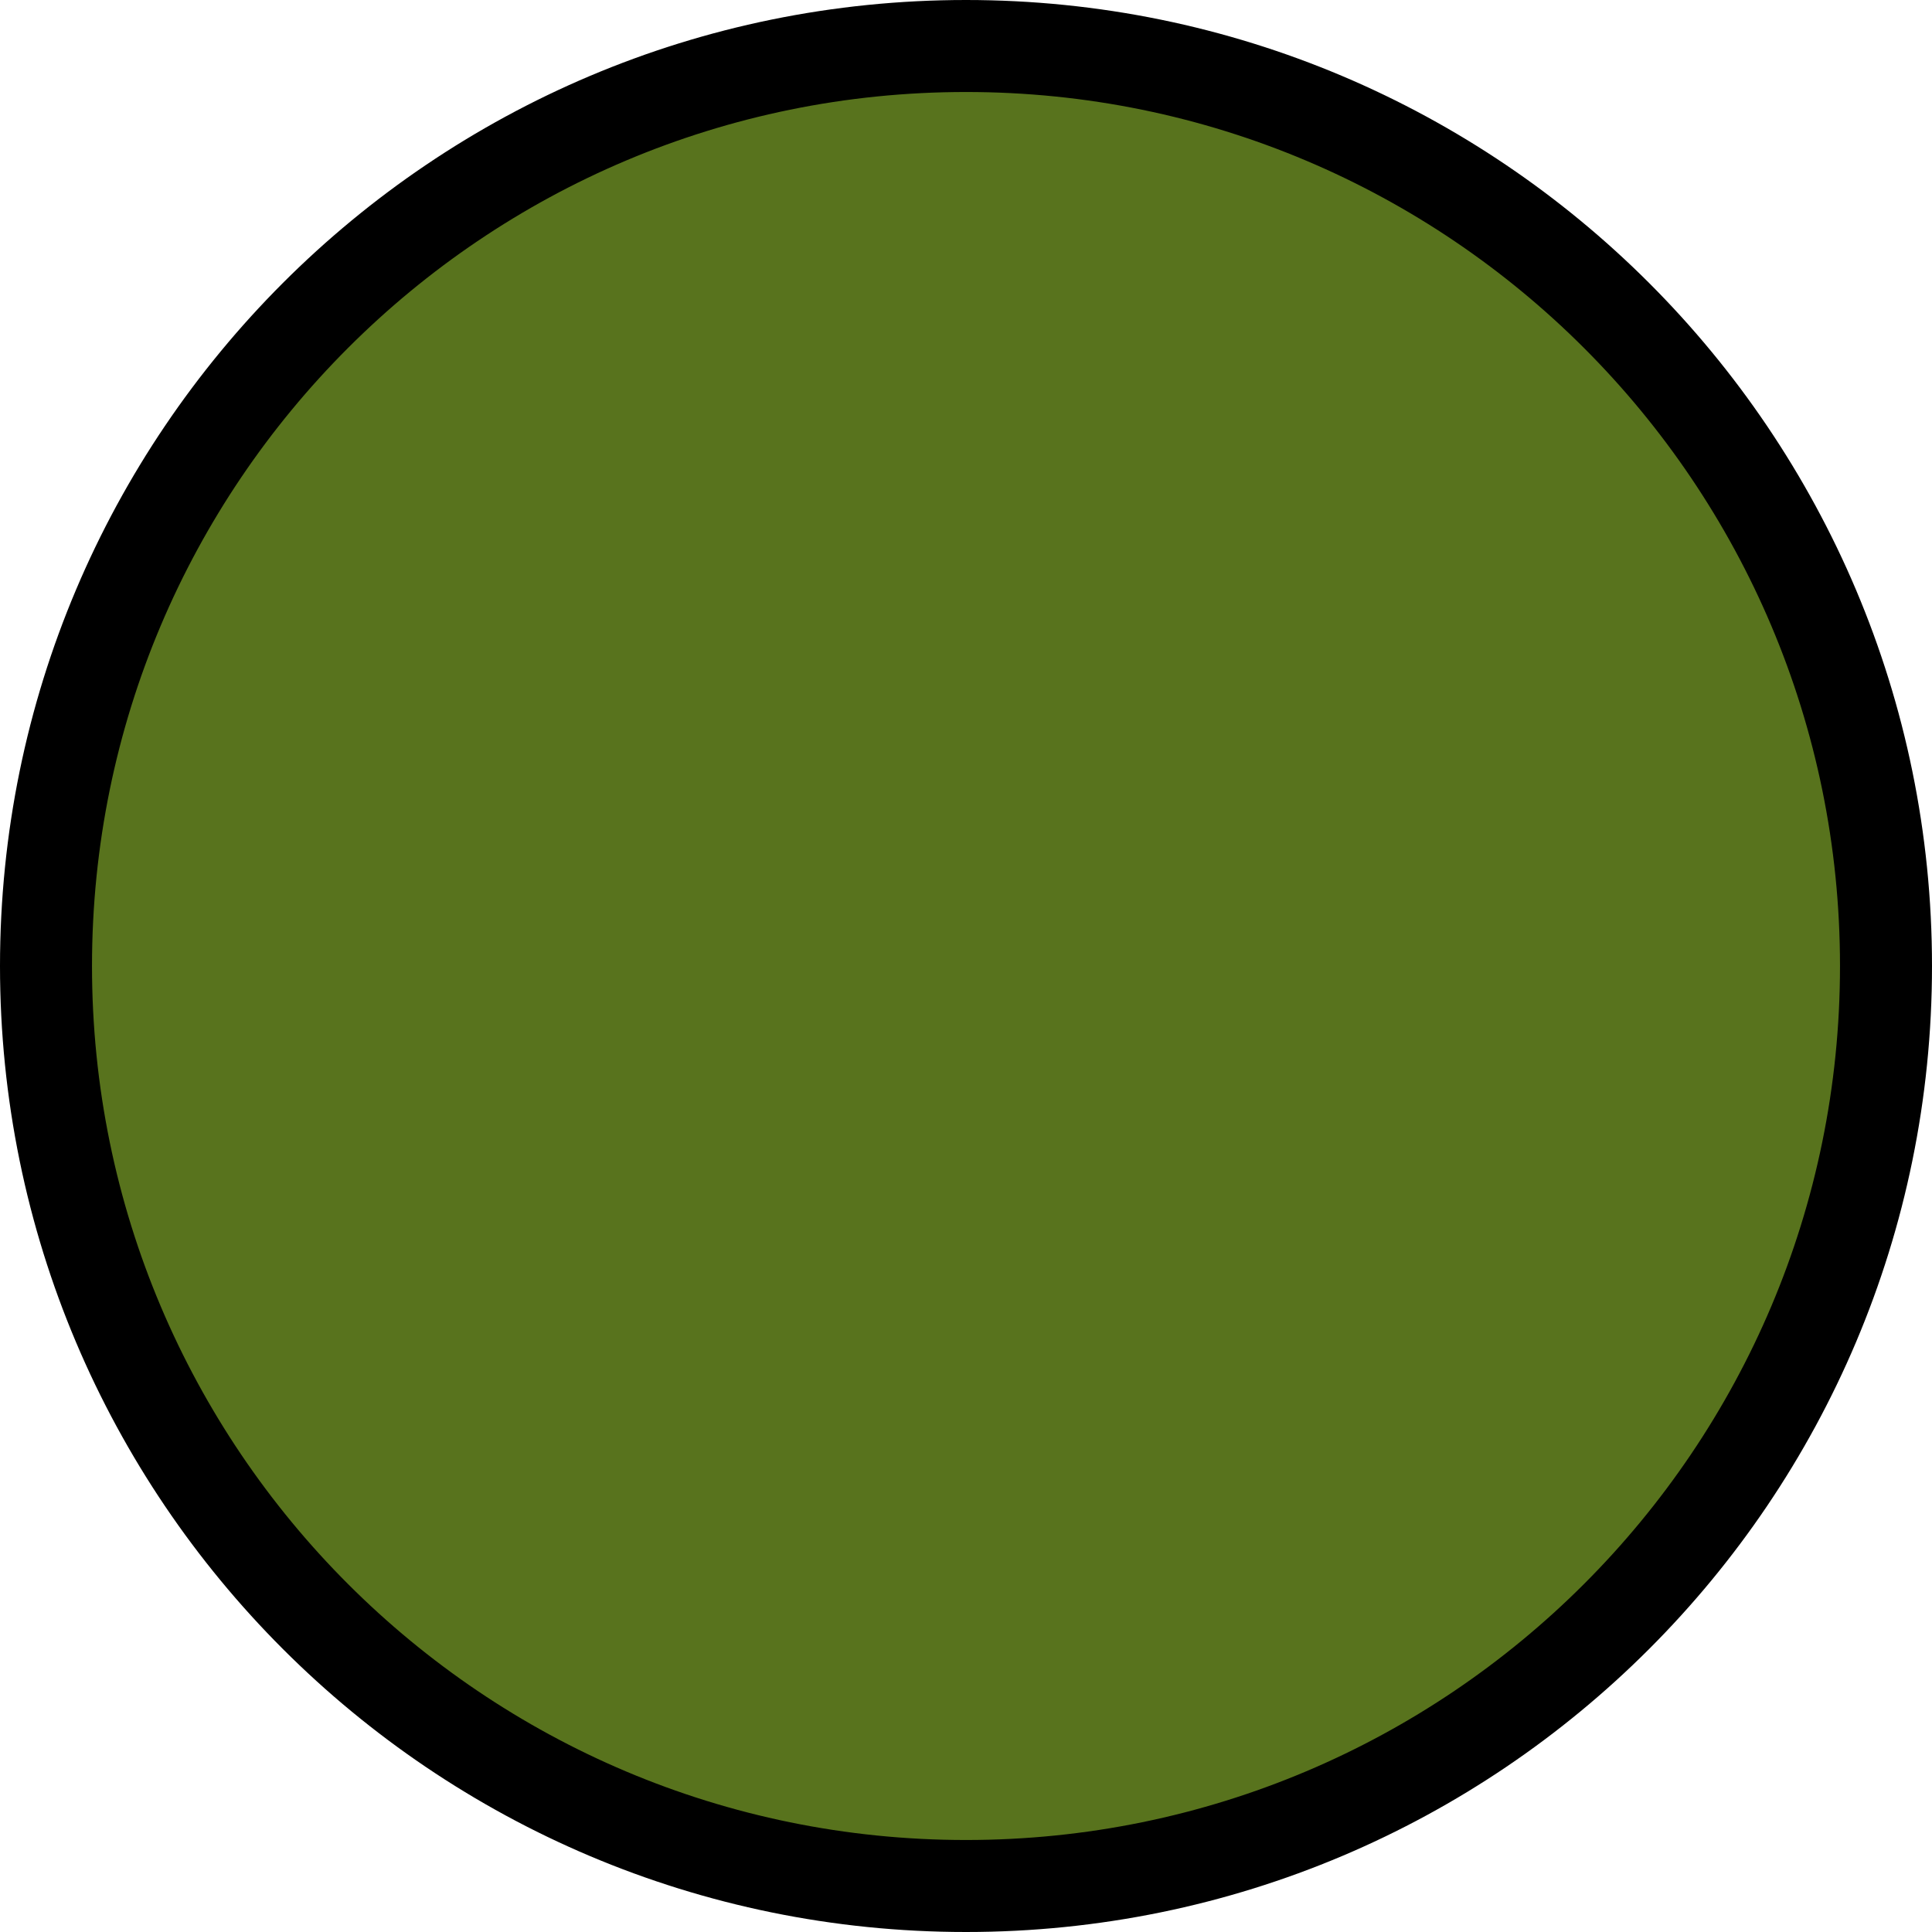
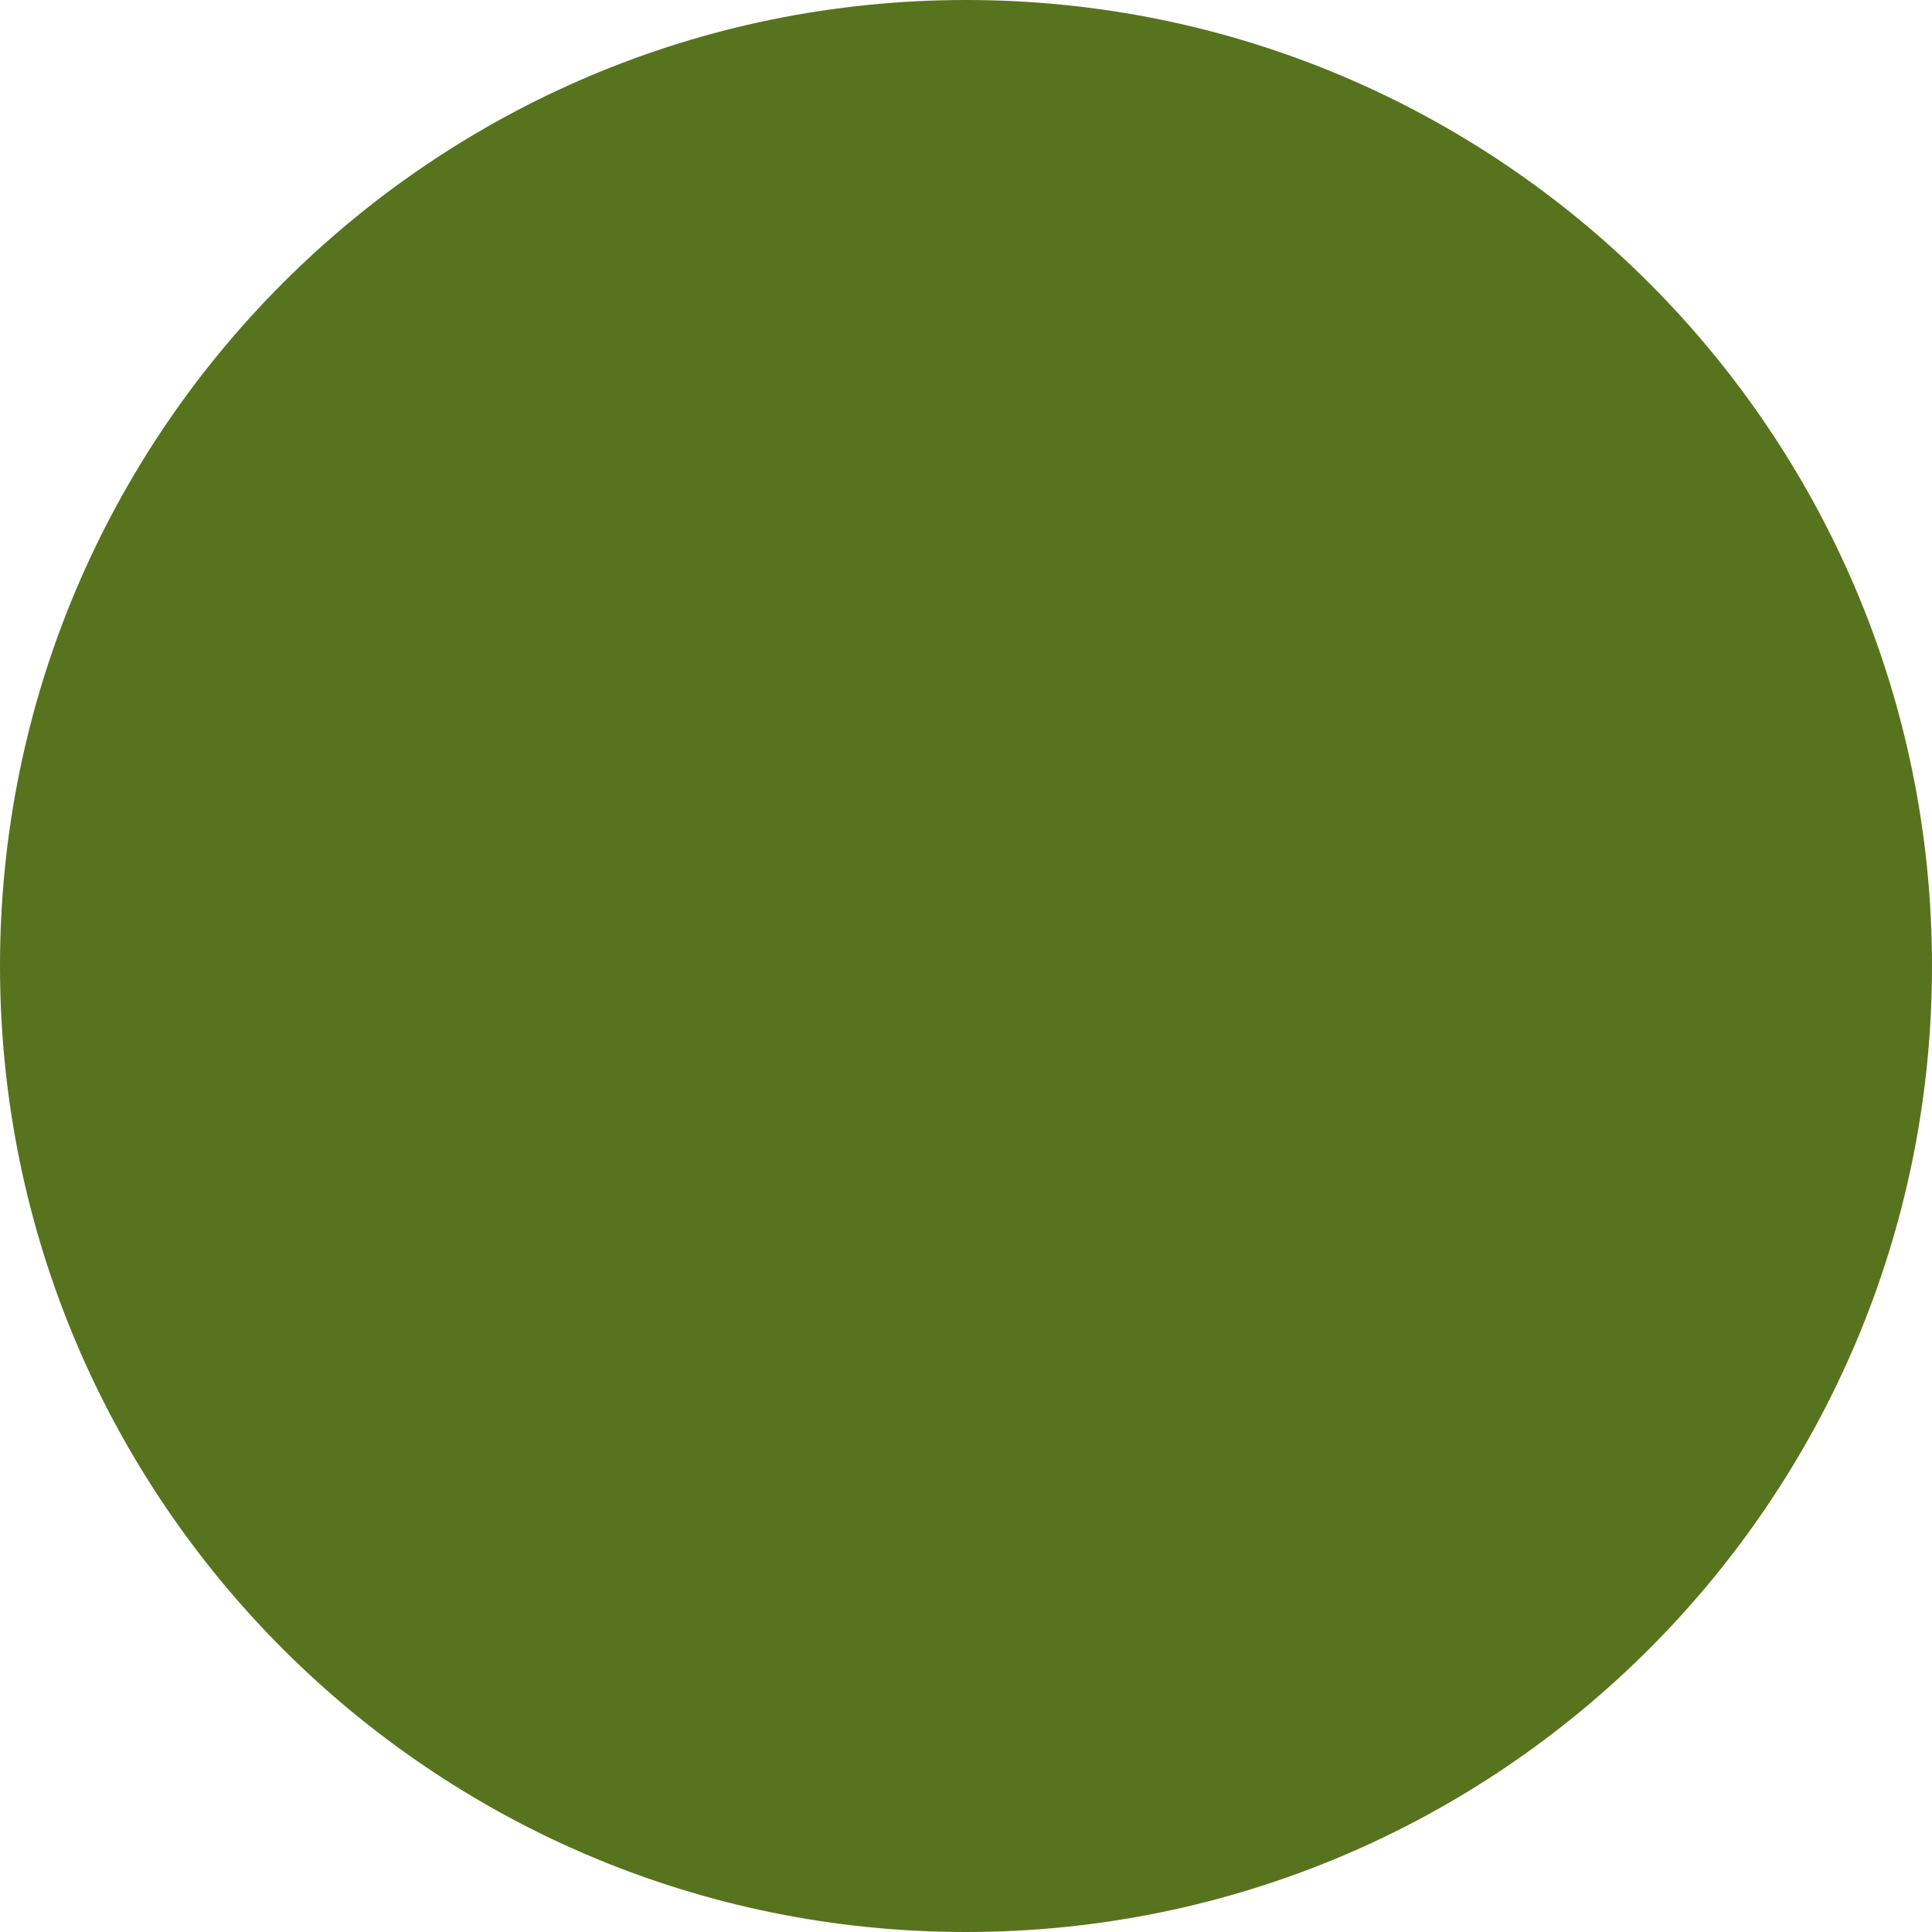
- <svg xmlns="http://www.w3.org/2000/svg" style="background-color: rgb(255, 255, 255);" version="1.1" width="21px" height="21px" viewBox="-0.5 -0.5 21 21" content="&lt;mxfile host=&quot;www.draw.io&quot; modified=&quot;2019-10-10T11:01:04.548Z&quot; agent=&quot;Mozilla/5.0 (X11; Ubuntu; Linux x86_64; rv:66.0) Gecko/20100101 Firefox/66.0&quot; version=&quot;12.1.0&quot; etag=&quot;l0tkIKkEVBwv_DoWEJ91&quot; type=&quot;google&quot; pages=&quot;1&quot;&gt;&lt;diagram id=&quot;qcAK51wPW2fUVWzSV_6f&quot;&gt;jZJNb4MwDIZ/DXcgWseuZV132YnDzhEYEilgFNwB+/ULjcOHqko7JX5sJ/ZrRyJvp6uVvfrCCkyUxtUUifcoTZM0ztyxkNmT01vsQWN1xUEbKPQvMAxhN13BcAgkREO6P8ISuw5KOjBpLY7HsBrN8ddeNvAAilKaR/qtK1JMT3G8OT5BN4rWjtnTyhDNYFCywnGHxCUSuUUkf2unHMyiXhDG53088a6VWejoPwmpT/iR5sbNcV00h25dghPWGedRaYKil+XiGd1sHVPUGmcl7iqH3qtd6wnc++daG5OjQXt/SLxkryJZOP8JlmB6WneyquH2CLAFsrMLCQlJkJR3KGNz3AYSNFa7UQQmeQWa9eVNJHdhnYK5zePu2621uPwB&lt;/diagram&gt;&lt;/mxfile&gt;">
+ <svg xmlns="http://www.w3.org/2000/svg" style="background-color: rgb(255, 255, 255);" version="1.1" width="21px" height="21px" viewBox="-0.5 -0.5 21 21" content="&lt;mxfile host=&quot;www.draw.io&quot; modified=&quot;2019-10-10T14:22:29.417Z&quot; agent=&quot;Mozilla/5.0 (X11; Ubuntu; Linux x86_64; rv:66.0) Gecko/20100101 Firefox/66.0&quot; version=&quot;12.1.0&quot; etag=&quot;hzf-xW3bE48XzT4bmaJW&quot; type=&quot;google&quot; pages=&quot;1&quot;&gt;&lt;diagram id=&quot;tohO1Sj0PQguANHfFRnz&quot;&gt;jZKxcoMwDIafhh3wNaVrSNounRg6+0BgXw3ijFKgT18R2xCay10nrO+XjPVLkcjb6c3KXn1gBSZK42qKxClK0ySNM/4sZHbk8BI70Fhd+aQNFPoHPAxpF13BsEskREO638MSuw5K2jFpLY77tBrN/q+9bOAOFKU09/RTV6Q8PcTxJryDbhStHXullSHbg0HJCscbJM6RyC0iuVM75WAW94Ixru71gbq+zEJH/ylIXcG3NBffnH8XzaFbLmBjOTiOShMUvSwXZeTZMlPUGo4SPsqhd27XegK+/1hrY3I0aK8XiafsWSQLH8jiF/xVTqz414AlmB52lKw+8YYBtkB25pRQkASz/XZlPhy3UQX31c2QApN+OZr15s0+PngHQ7hN6qrdLLw4/wI=&lt;/diagram&gt;&lt;/mxfile&gt;">
  <defs />
  <g>
-     <ellipse cx="10" cy="10" rx="10" ry="10" fill="#58731d" stroke="#000000" pointer-events="none" />
+     <ellipse cx="10" cy="10" rx="10" ry="10" fill="#58731d" stroke="#58731d" pointer-events="none" />
  </g>
</svg>
